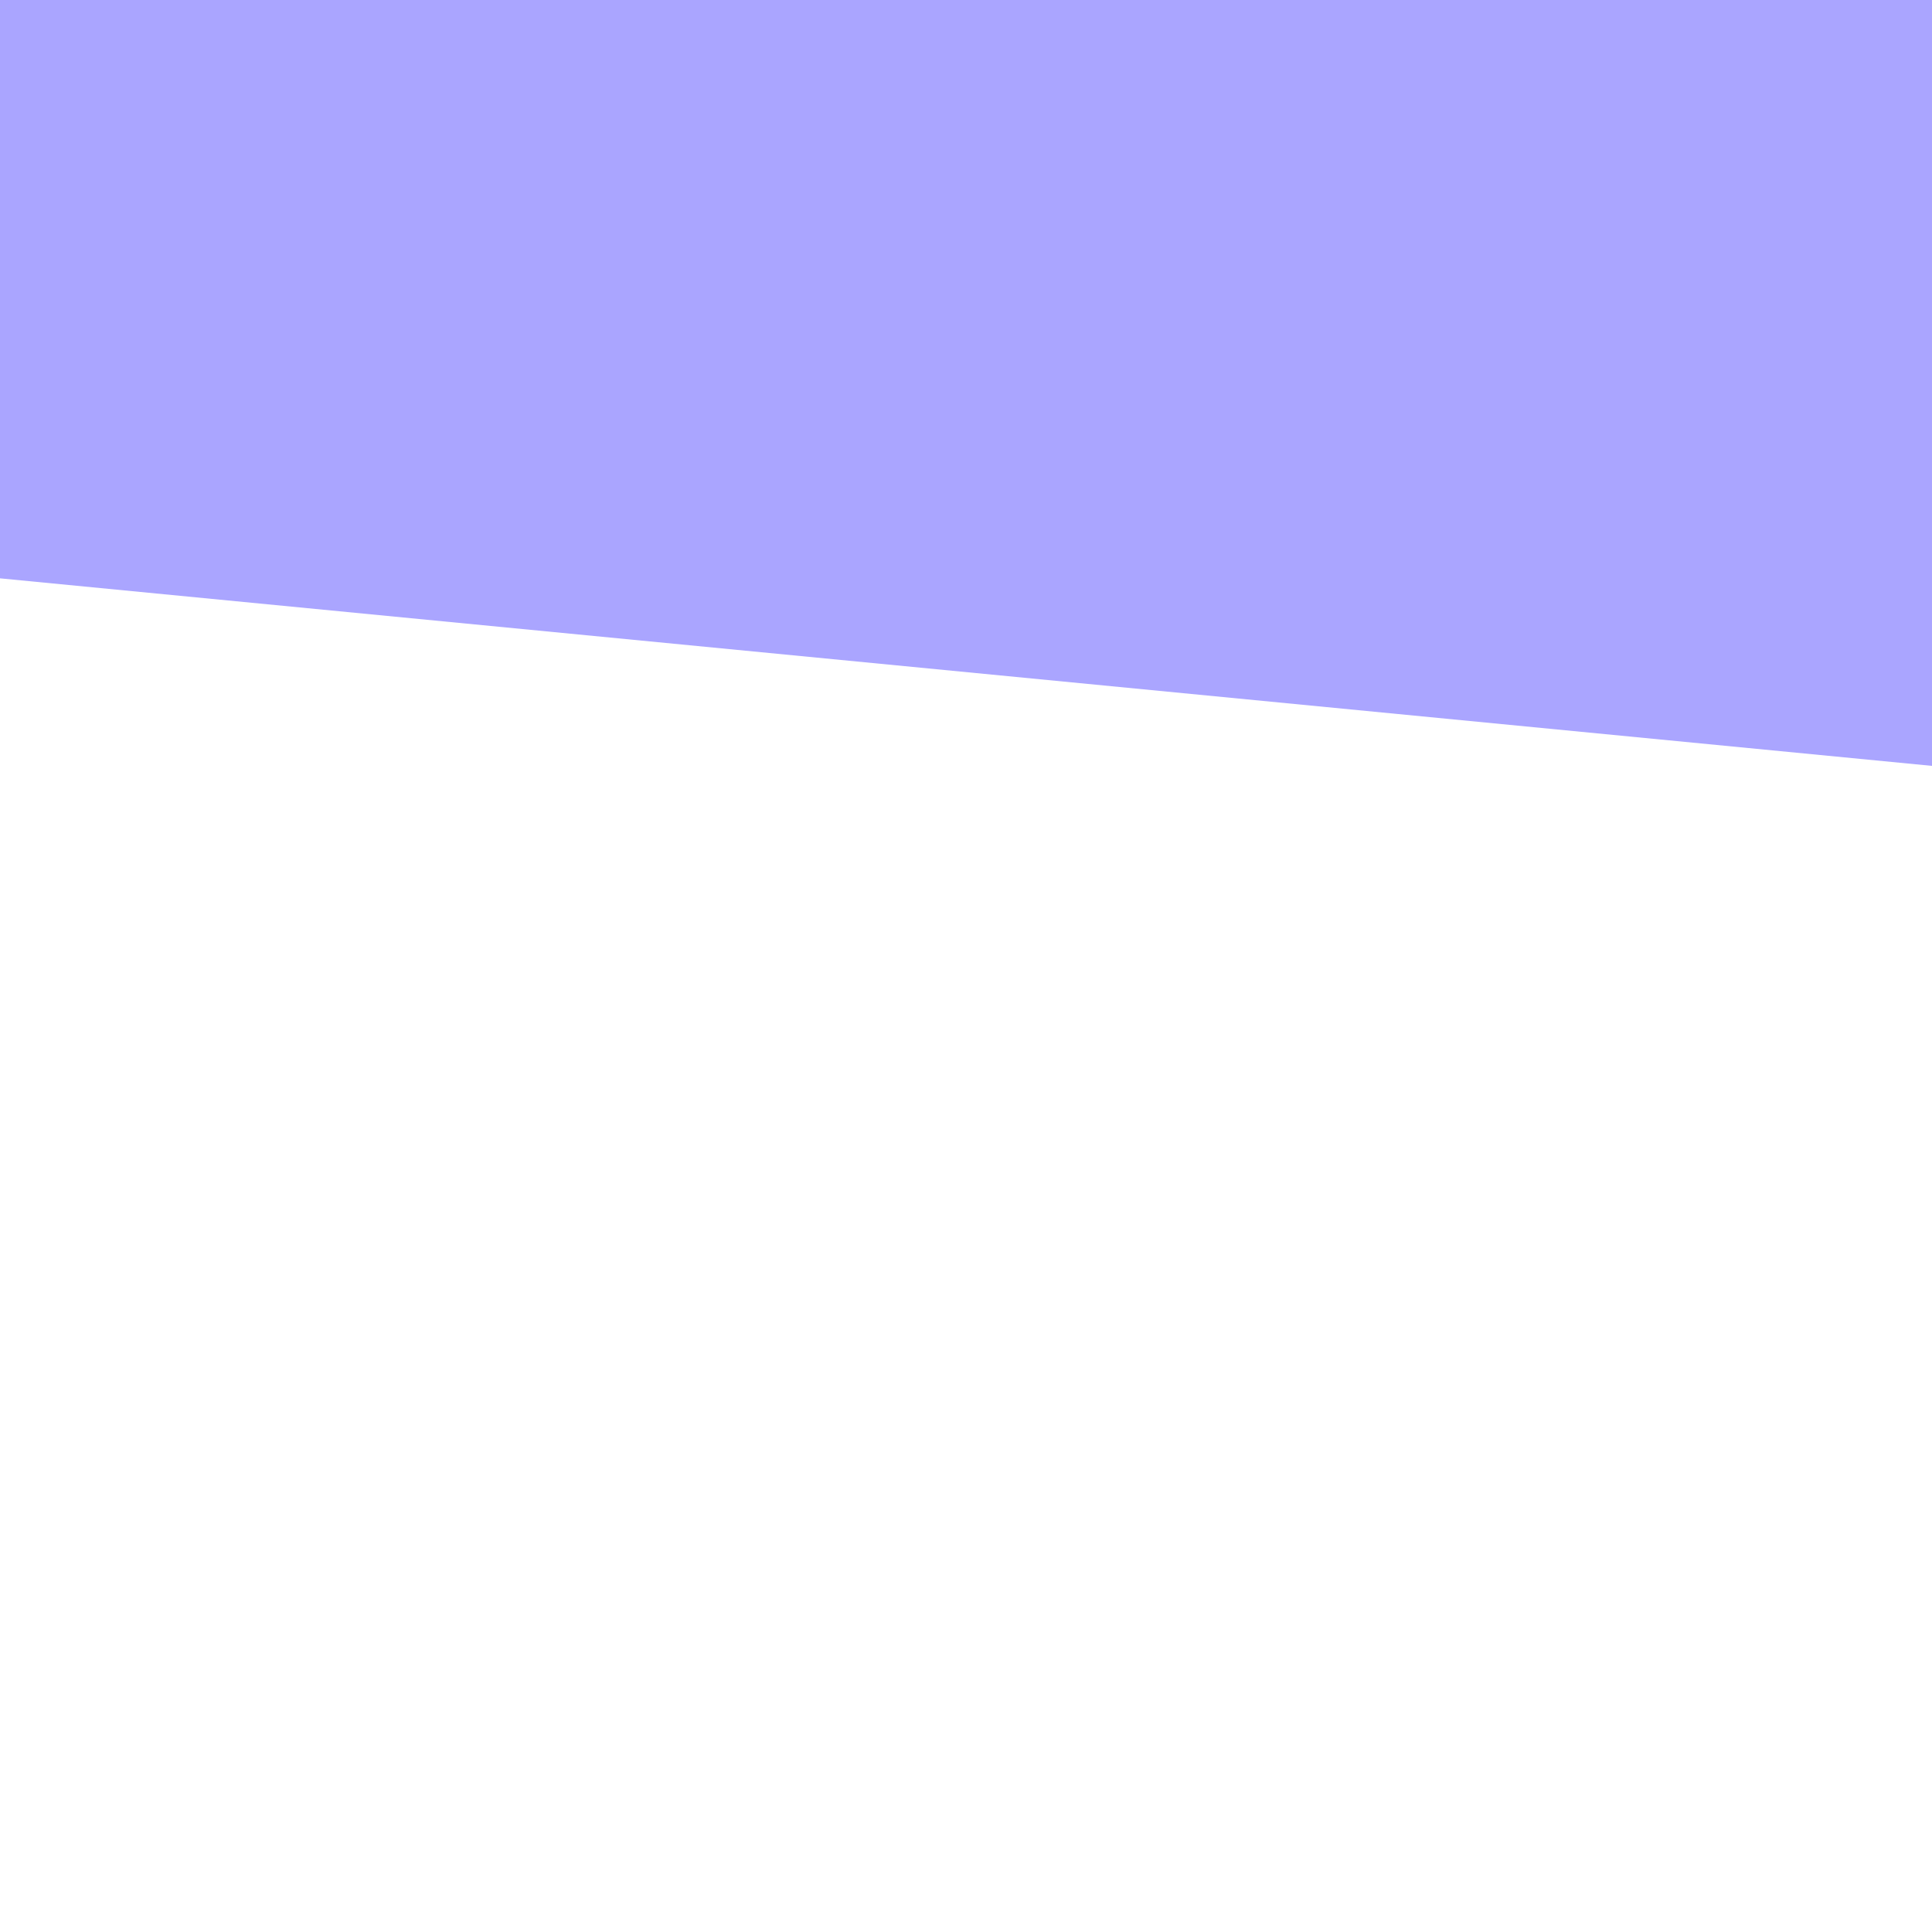
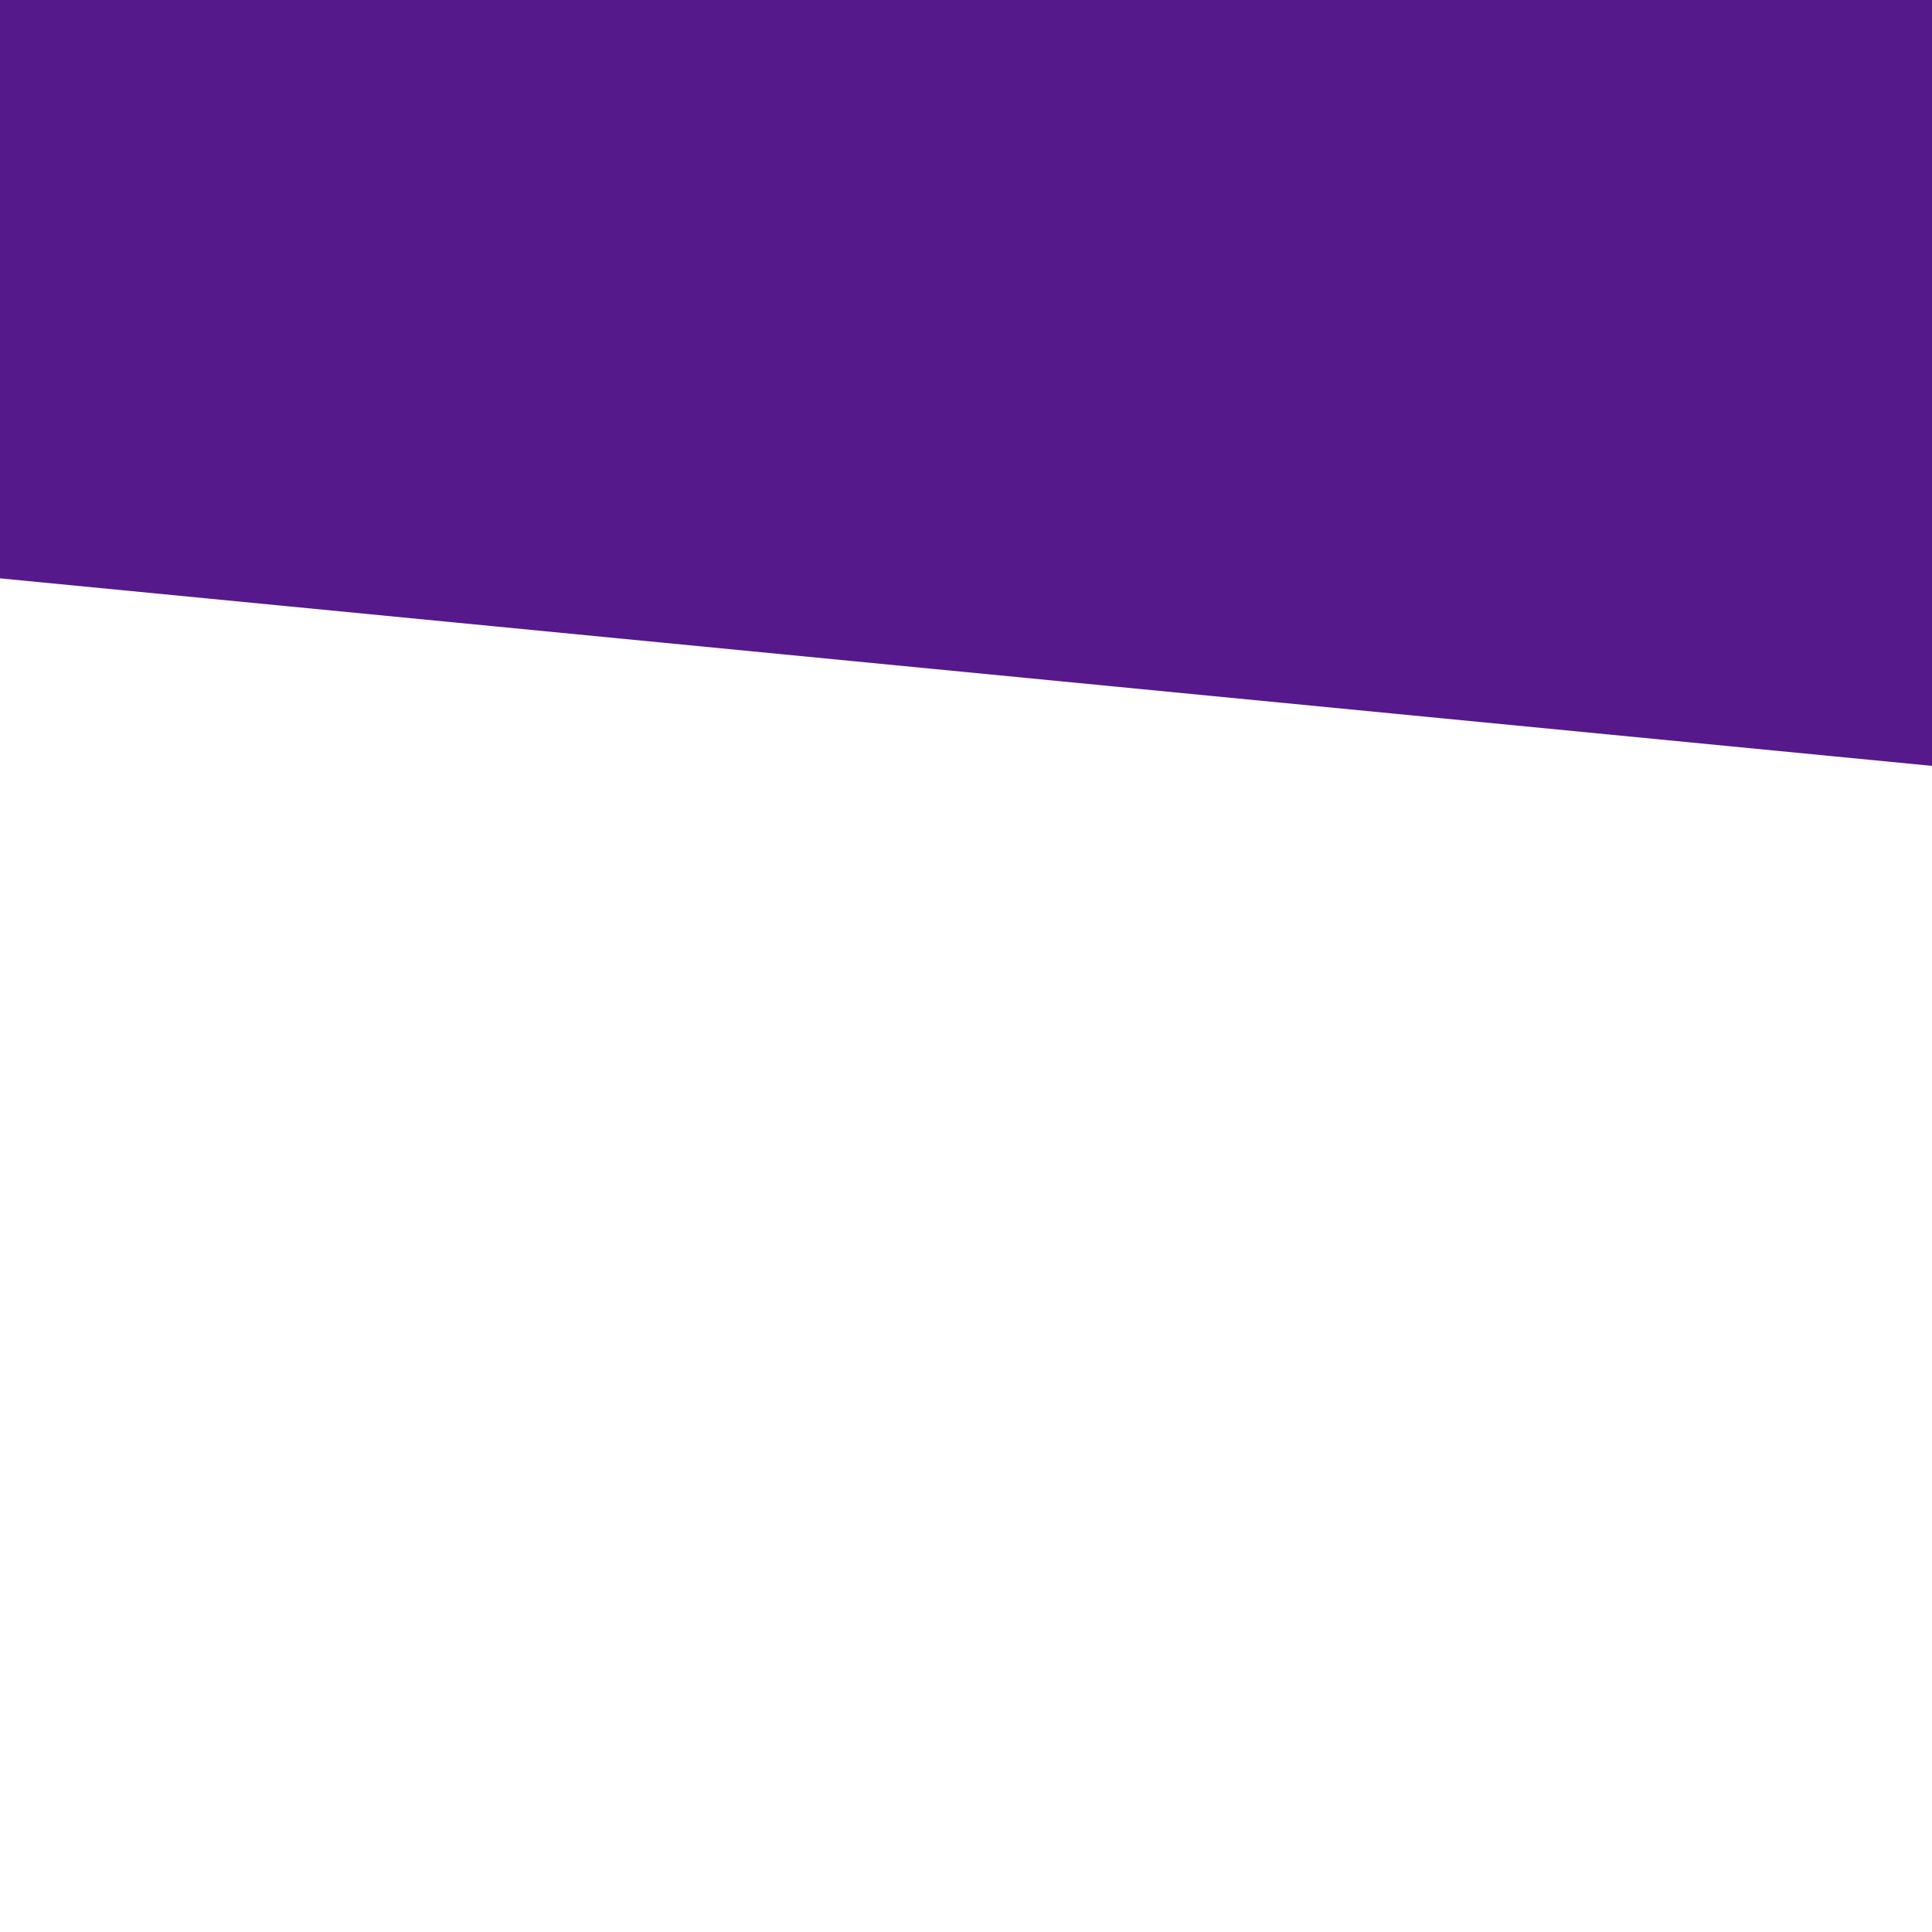
<svg xmlns="http://www.w3.org/2000/svg" xmlns:xlink="http://www.w3.org/1999/xlink" version="1.1" preserveAspectRatio="xMidYMid meet" viewBox="0 0 640 640" width="380" height="380">
  <defs>
    <path d="M4.67 -288.49L822.65 -209.08L776.44 266.95L-41.54 187.55L4.67 -288.49Z" id="i1mzDr05ID" />
  </defs>
  <g>
    <g>
      <g>
-         <use xlink:href="#i1mzDr05ID" opacity="1" fill="#6a61ff" fill-opacity="0.57" />
+         <use xlink:href="#i1mzDr05ID" opacity="1" fill="#55198b" />
      </g>
    </g>
  </g>
</svg>
